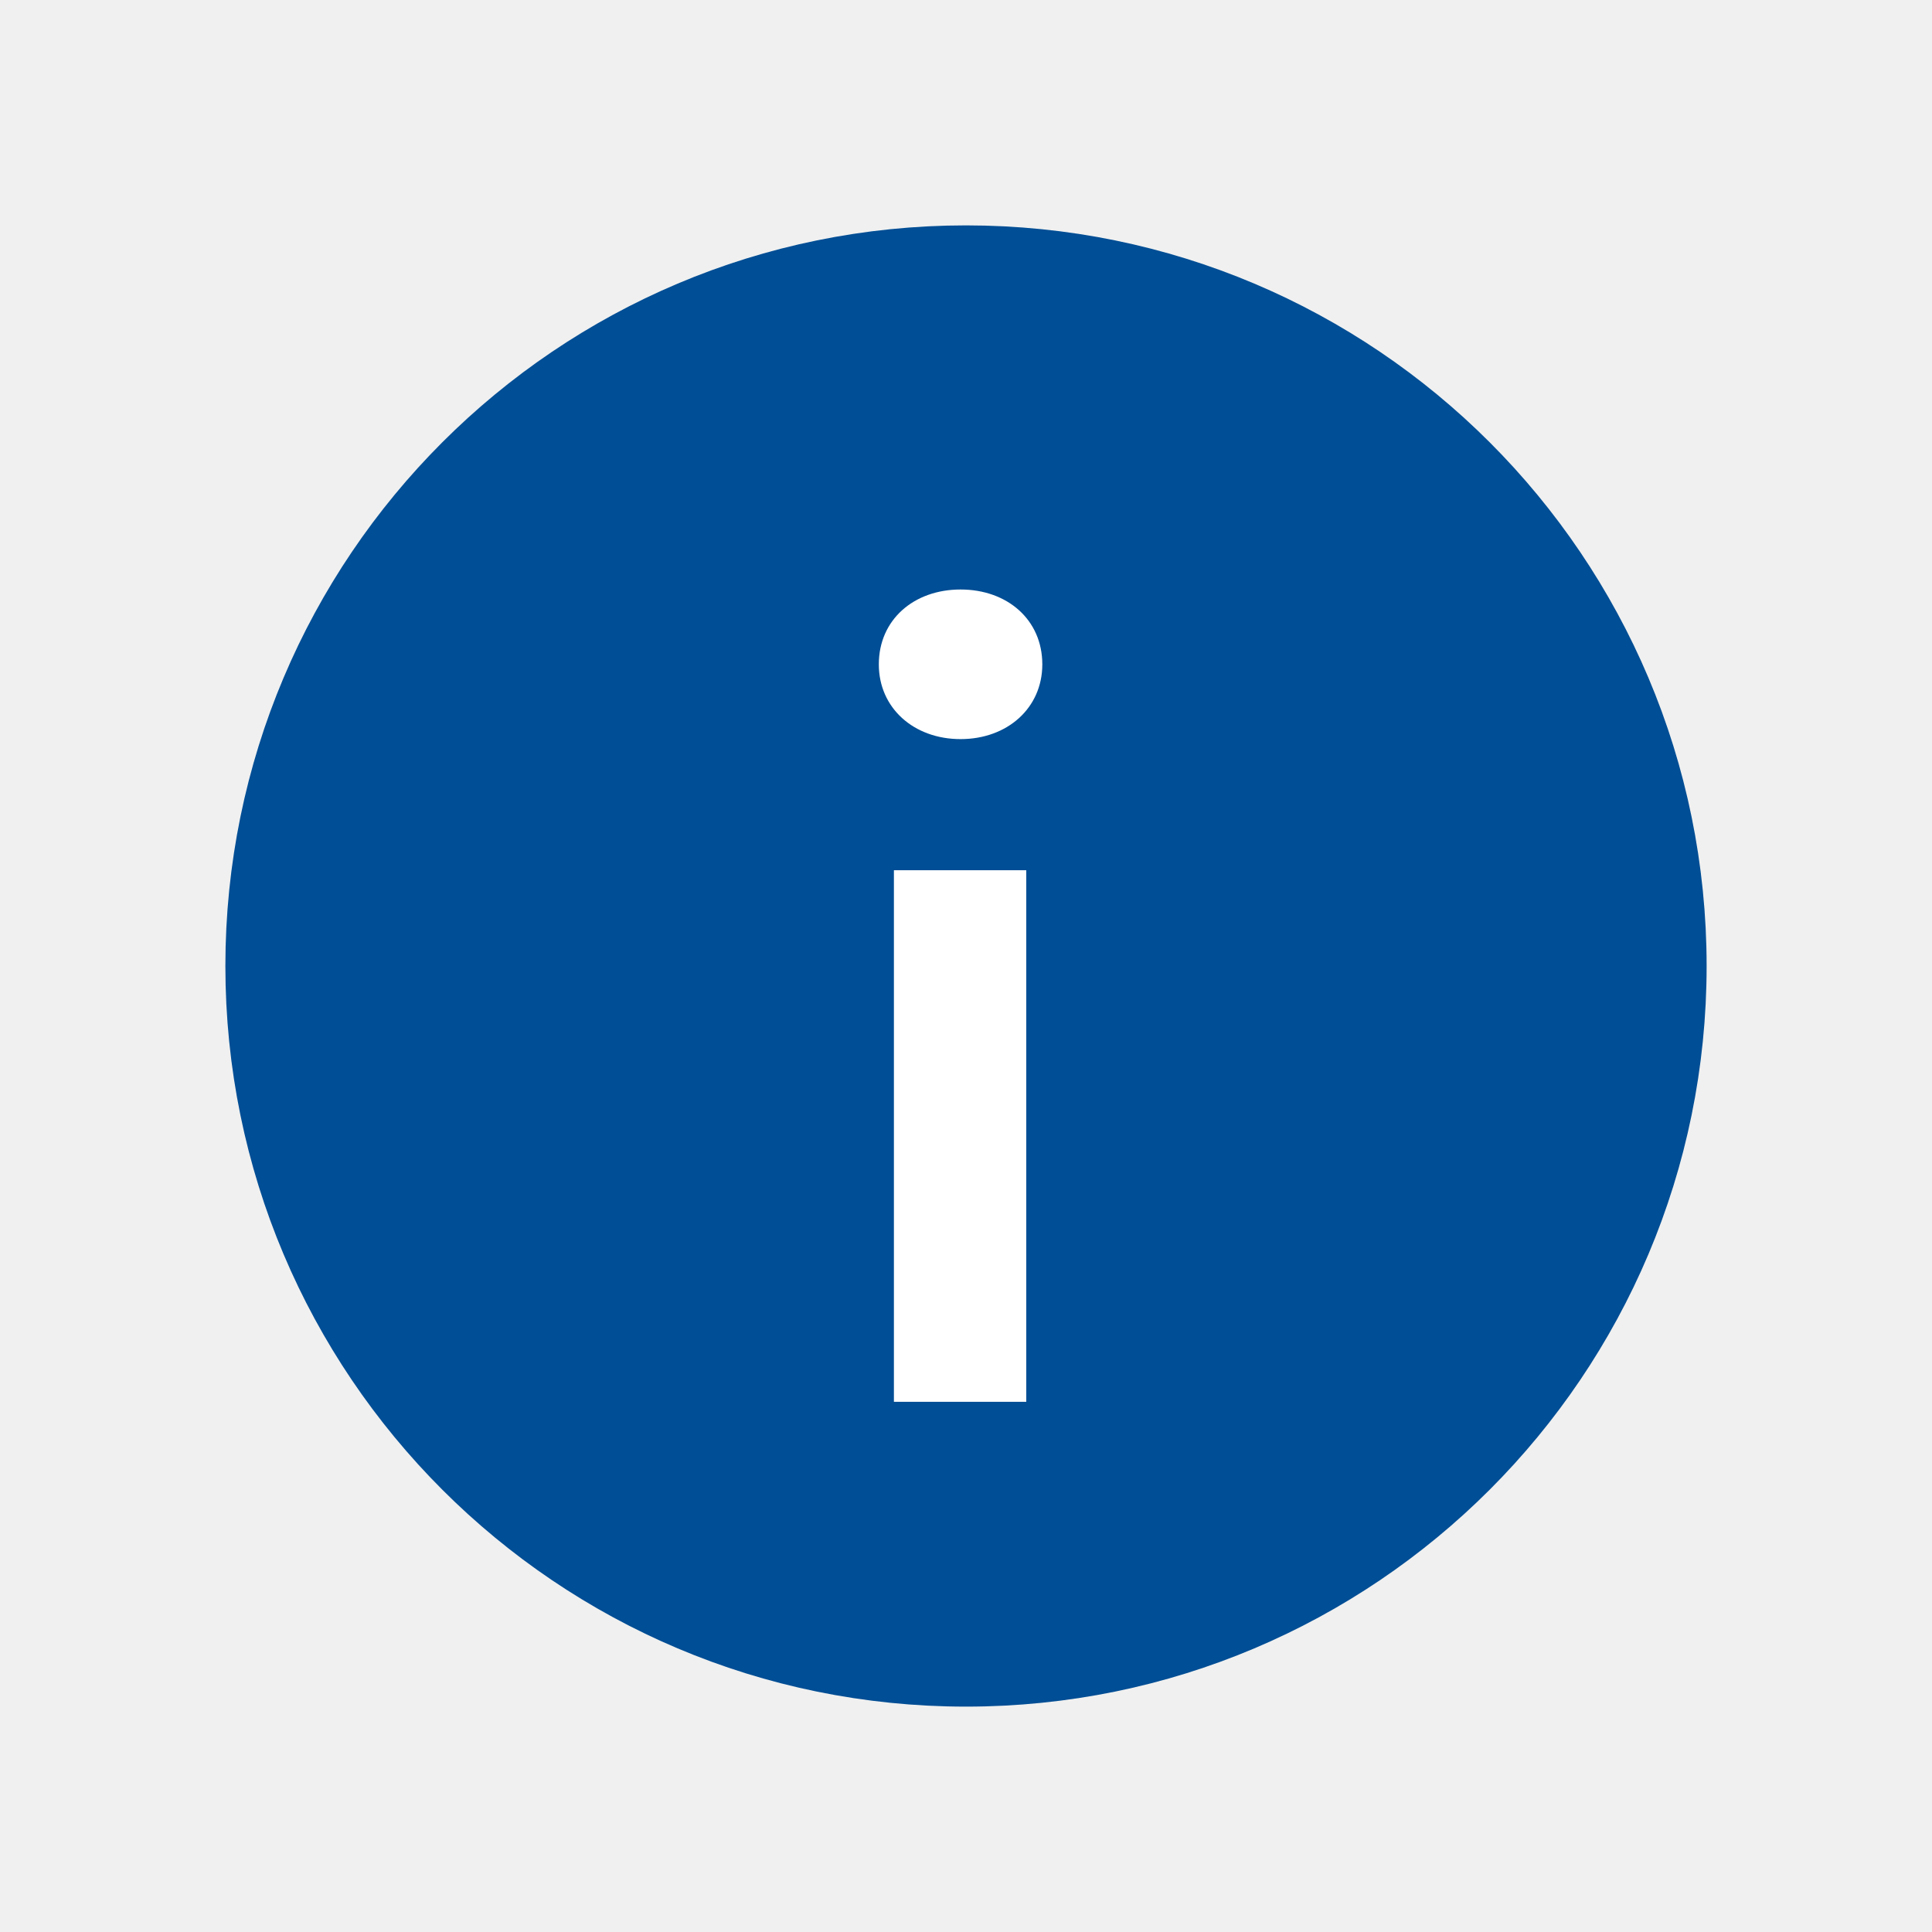
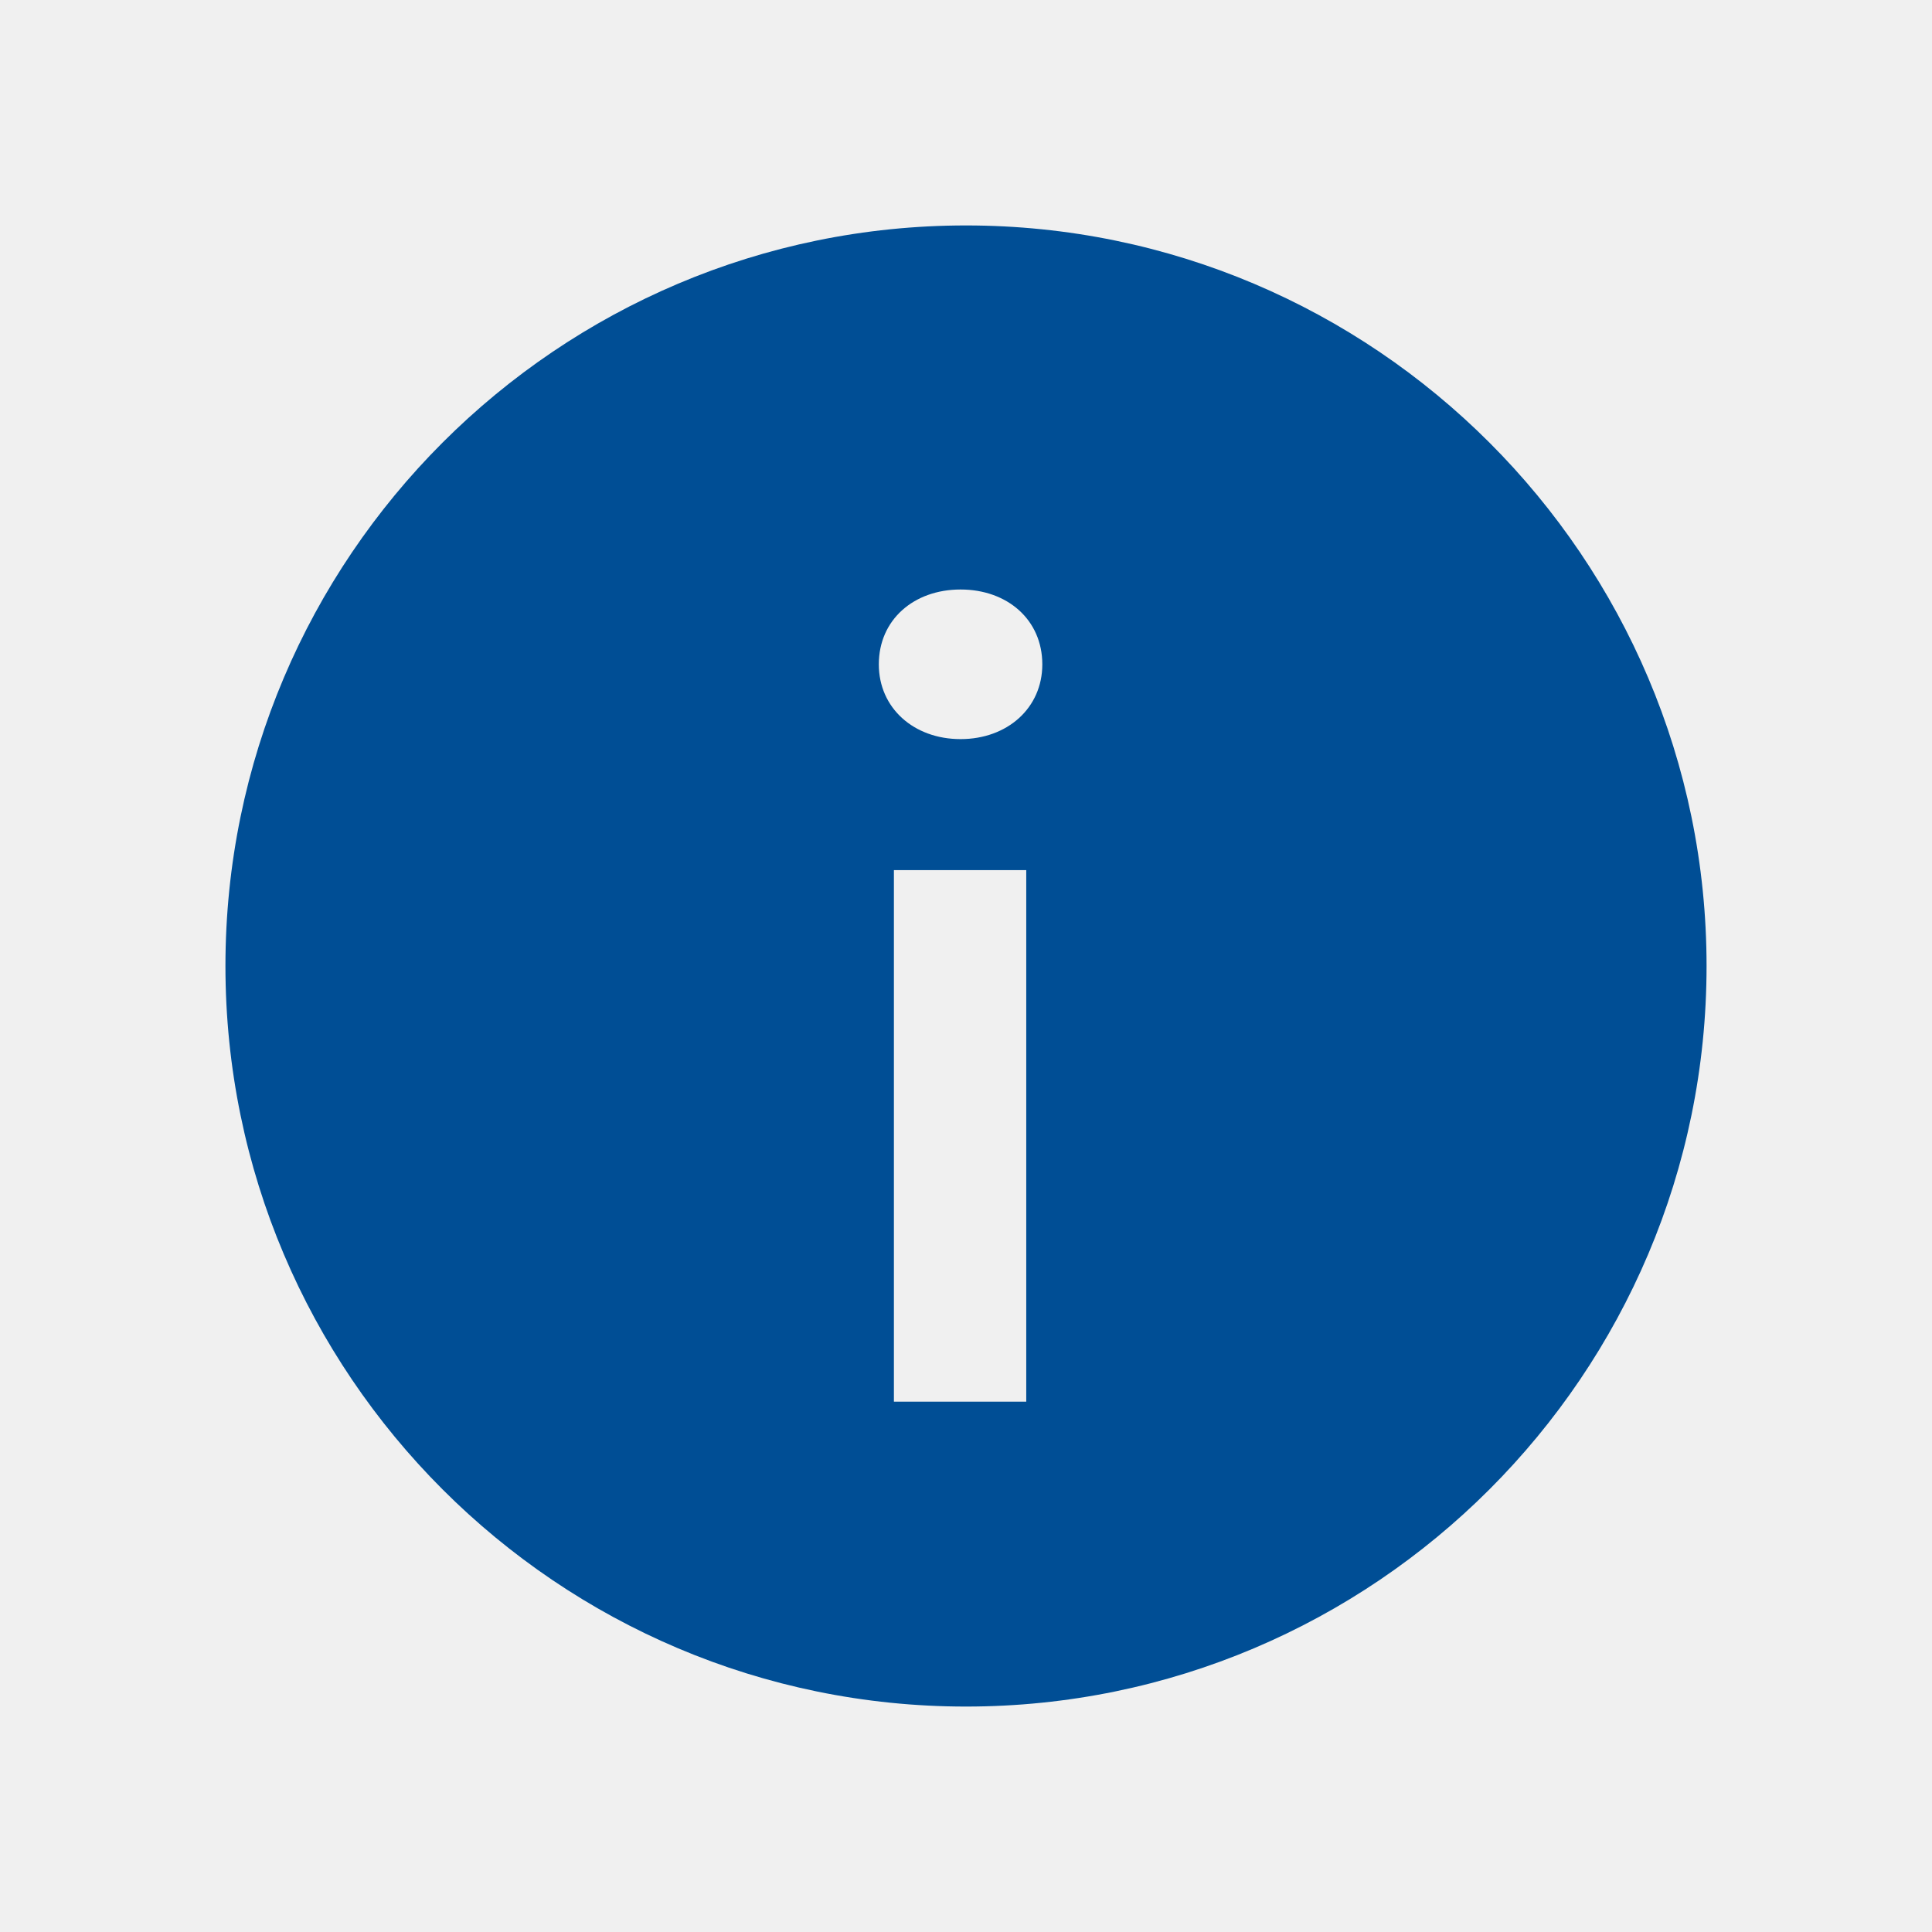
<svg xmlns="http://www.w3.org/2000/svg" id="Layer_5" data-name="Layer 5" viewBox="0 0 16 16">
  <defs>
    <style>
      .cls-1 {
        fill: #004e95;
-         stroke: #004e95;
-         stroke-linecap: round;
-         stroke-miterlimit: 10;
-         stroke-width: .667px;
-       }
- 
-       .cls-2 {
-         fill: #fff;
        stroke-width: 0px;
      }
    </style>
  </defs>
-   <circle class="cls-1" cx="8" cy="8" r="5.8" />
-   <path class="cls-2" d="m7.278,5.502c0-.369.289-.62.677-.62s.677.251.677.62c0,.361-.289.619-.677.619s-.677-.258-.677-.619Zm.125,1.705h1.096v4.402h-1.096v-4.402Z" />
+   <path class="cls-1" d="m8,1.867c-3.382,0-6.133,2.751-6.133,6.133s2.751,6.133,6.133,6.133,6.133-2.751,6.133-6.133S11.382,1.867,8,1.867Zm.499,9.741h-1.096v-4.402h1.096v4.402Zm-.544-5.487c-.388,0-.677-.258-.677-.619,0-.369.289-.62.677-.62s.677.251.677.62c0,.361-.289.619-.677.619Z" />
</svg>
